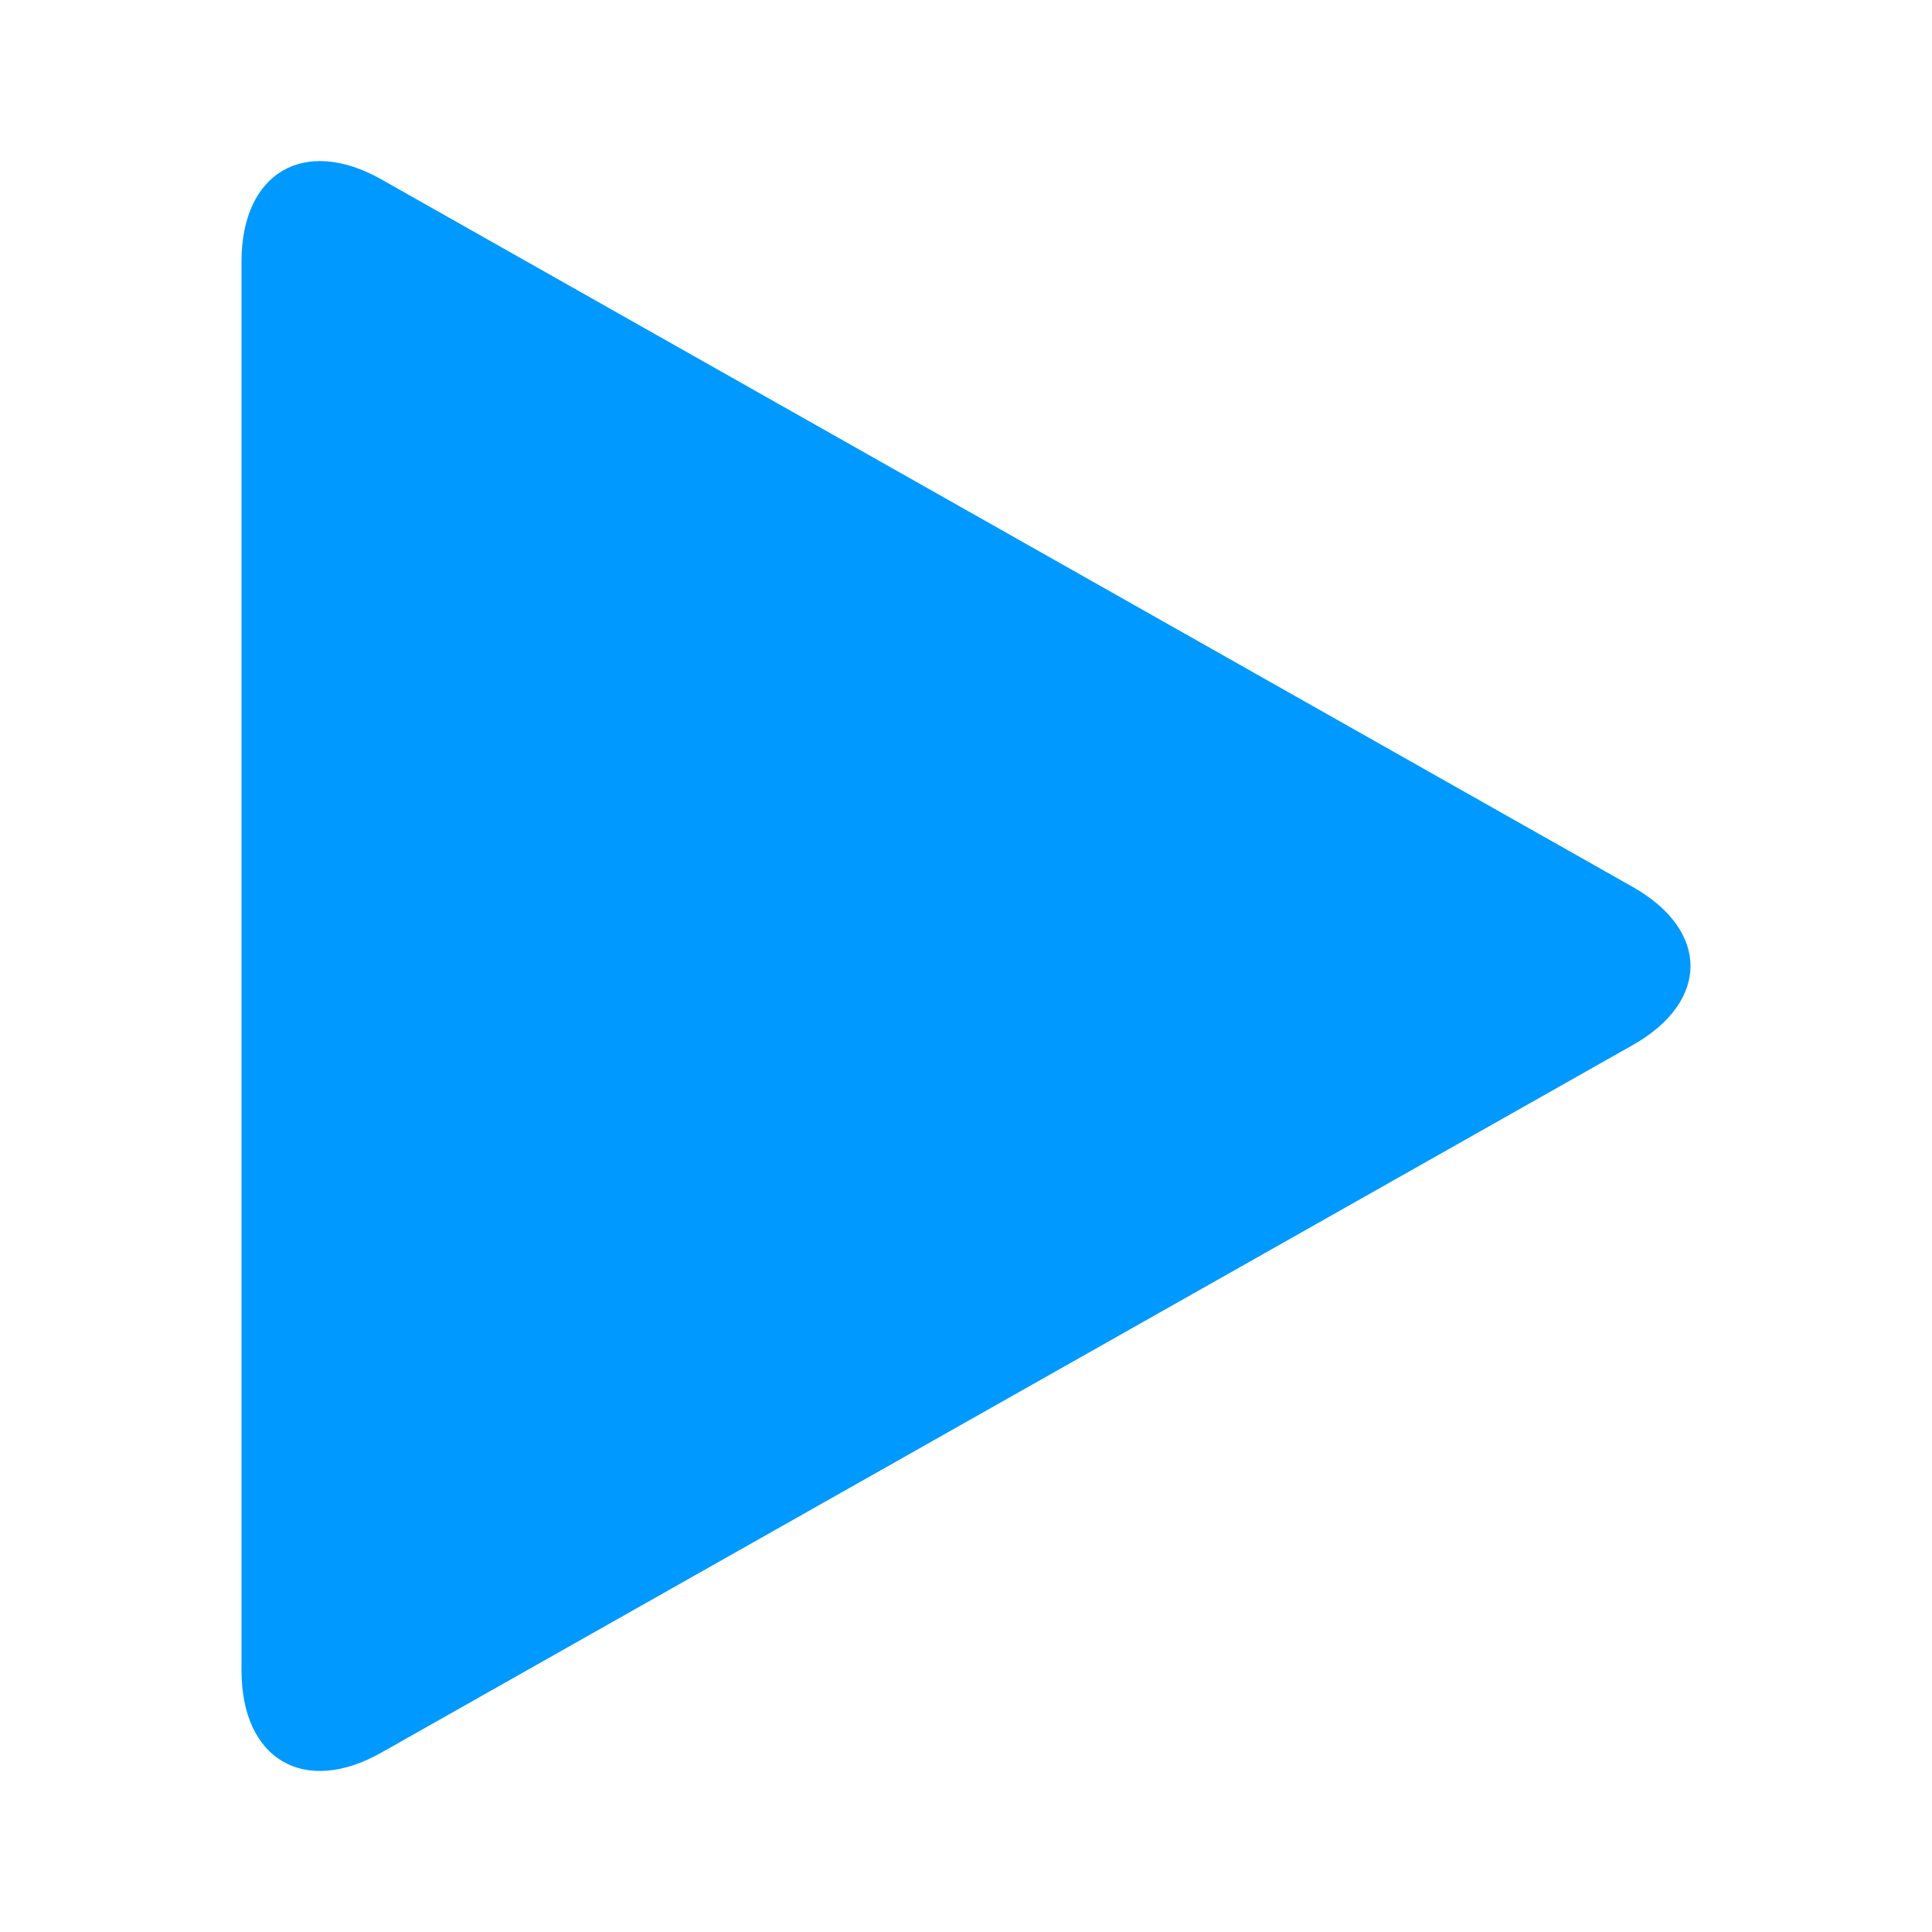
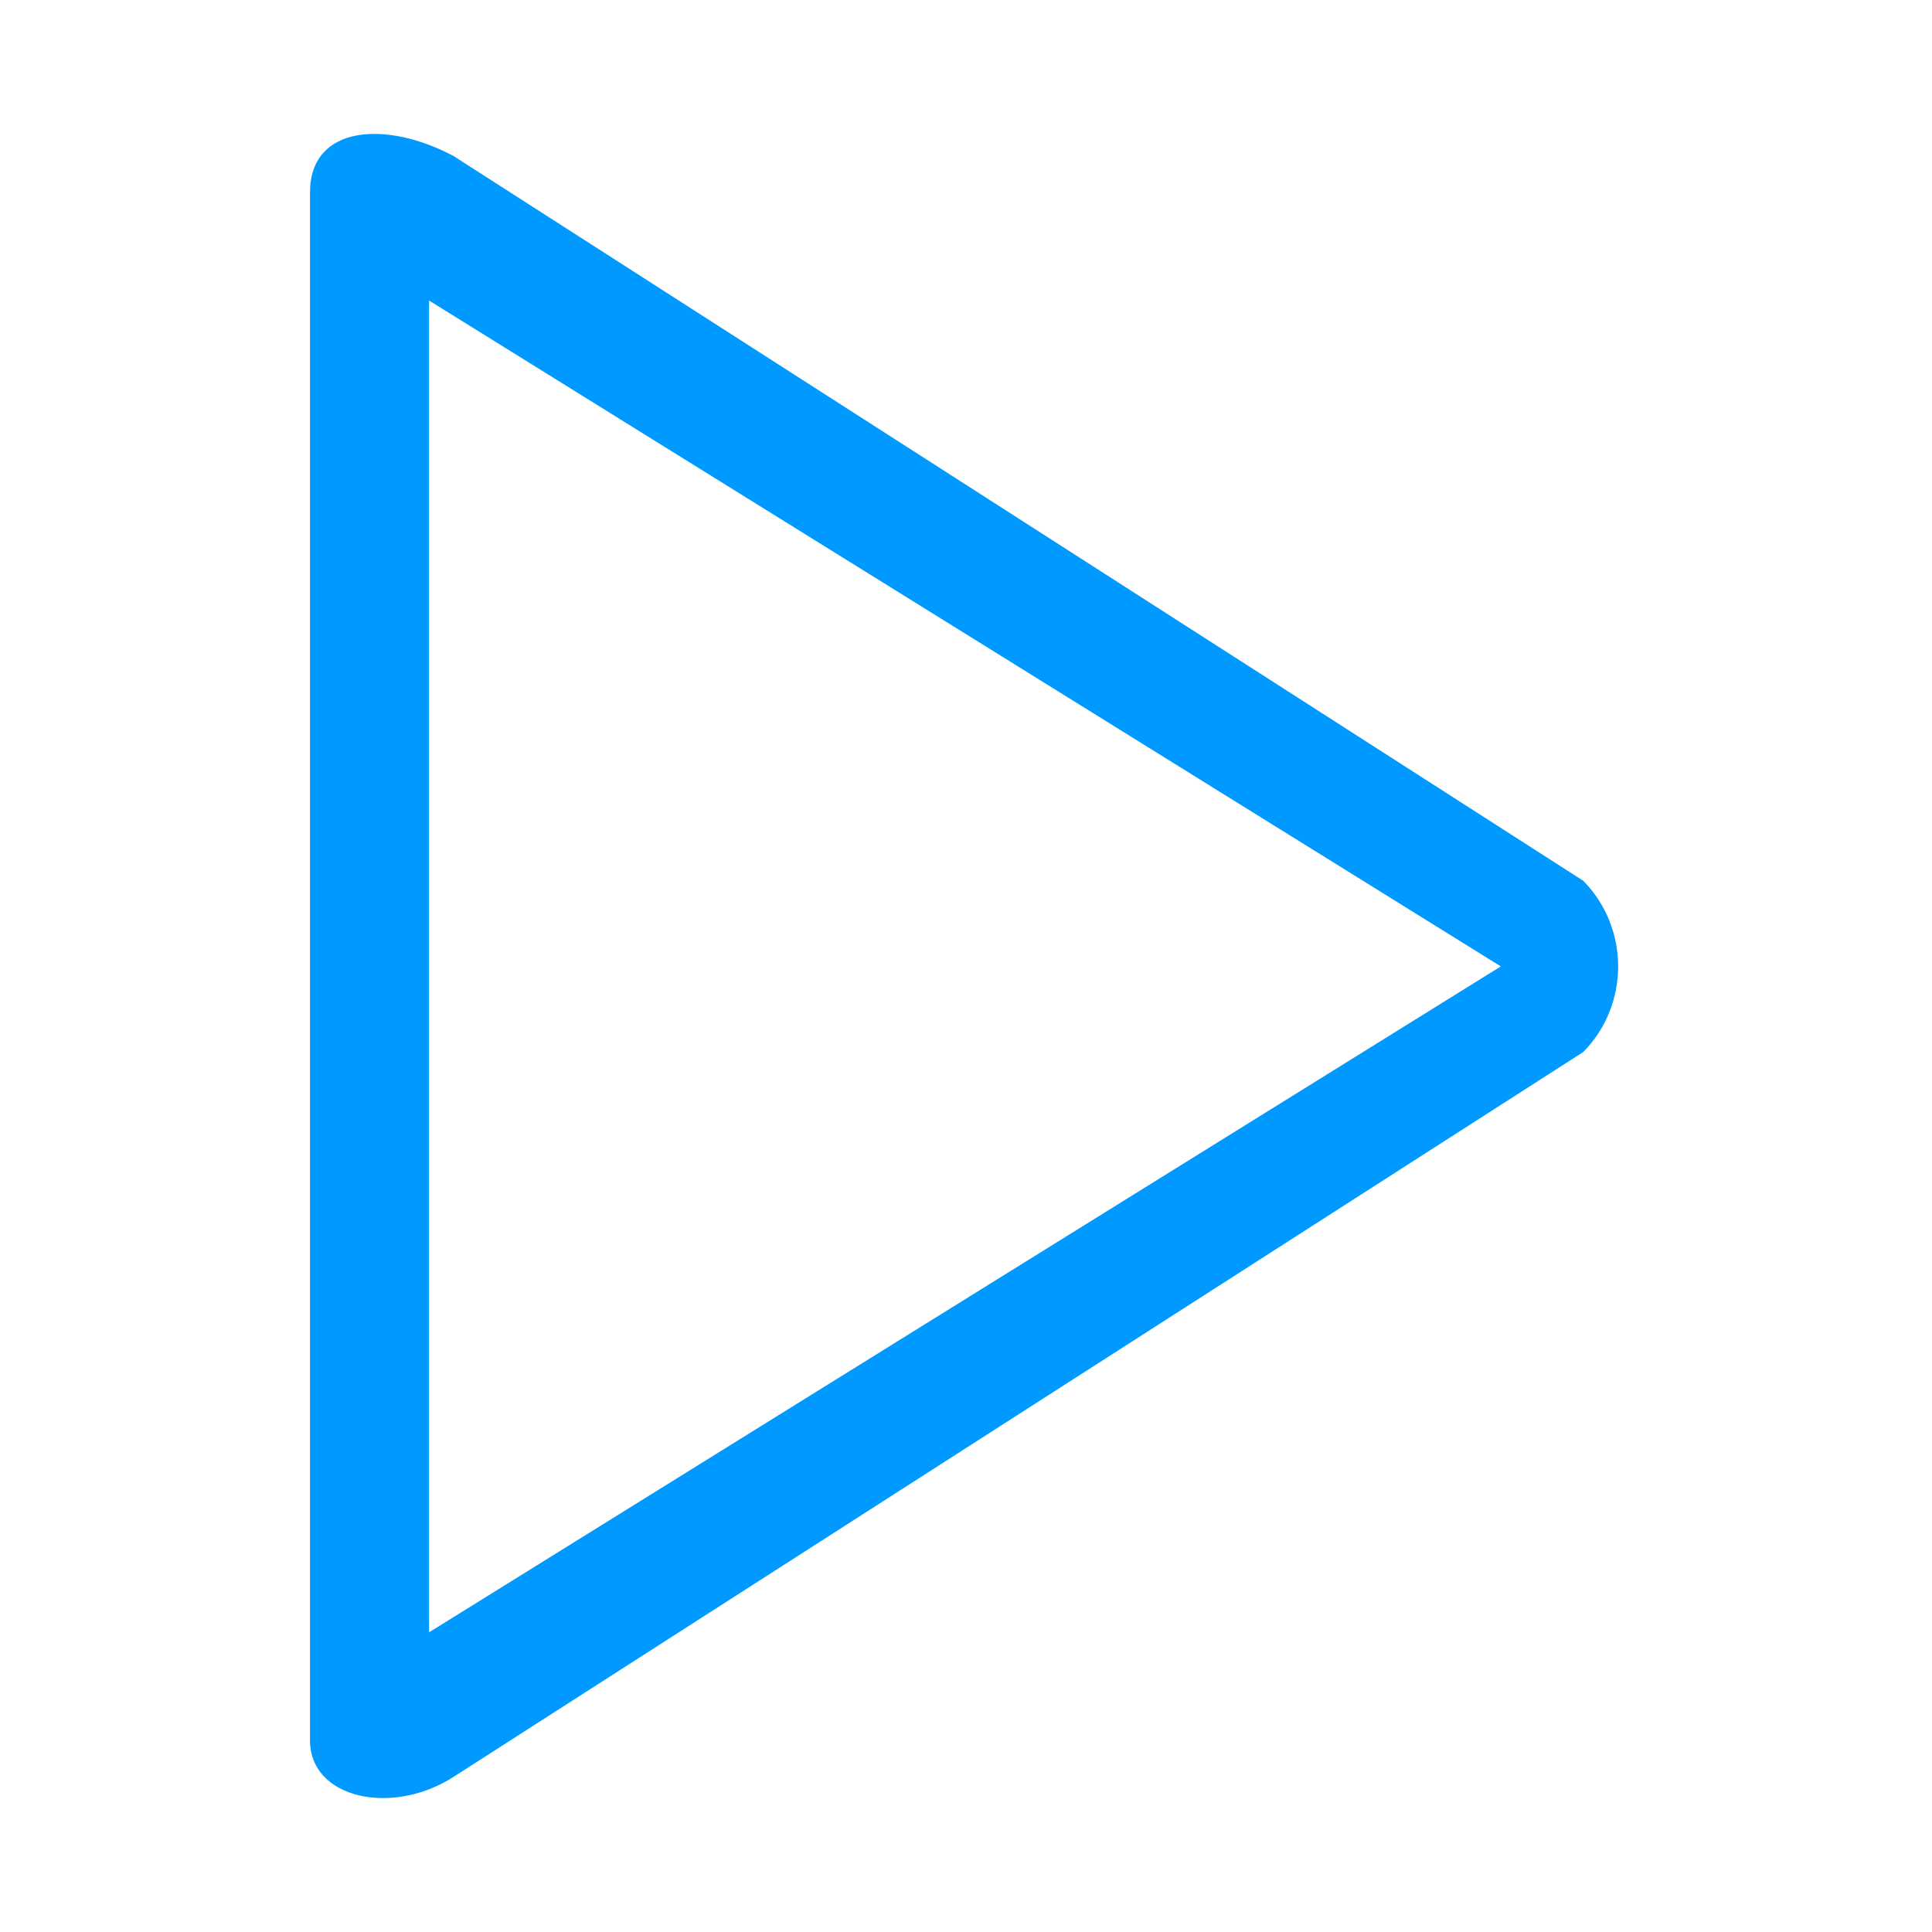
- <svg xmlns="http://www.w3.org/2000/svg" t="1651819419695" class="icon" viewBox="0 0 1024 1024" version="1.1" p-id="4131" width="200" height="200">
-   <path d="M128 138.667c0-47.232 33.323-66.667 74.176-43.563l663.147 374.955c40.96 23.168 40.853 60.8 0 83.883L202.176 928.896C161.216 952.064 128 932.565 128 885.333v-746.667z" fill="#0099ff" p-id="4132" />
+ <svg xmlns="http://www.w3.org/2000/svg" t="1651829213383" class="icon" viewBox="0 0 1024 1024" version="1.1" p-id="2736" width="200" height="200">
+   <path d="M839.165 557.578 240.502 941.694c-32.56 21.048-76.199 11.693-76.199-19.265L164.304 102.006c0-35.898 40.684-38.283 76.199-19.233L839.165 466.843C863.815 491.907 863.815 532.529 839.165 557.578zM227.423 865.16l568.042-352.942L227.423 159.291C227.423 215.622 227.423 850.389 227.423 865.16z" p-id="2737" fill="#0099ff" />
</svg>
